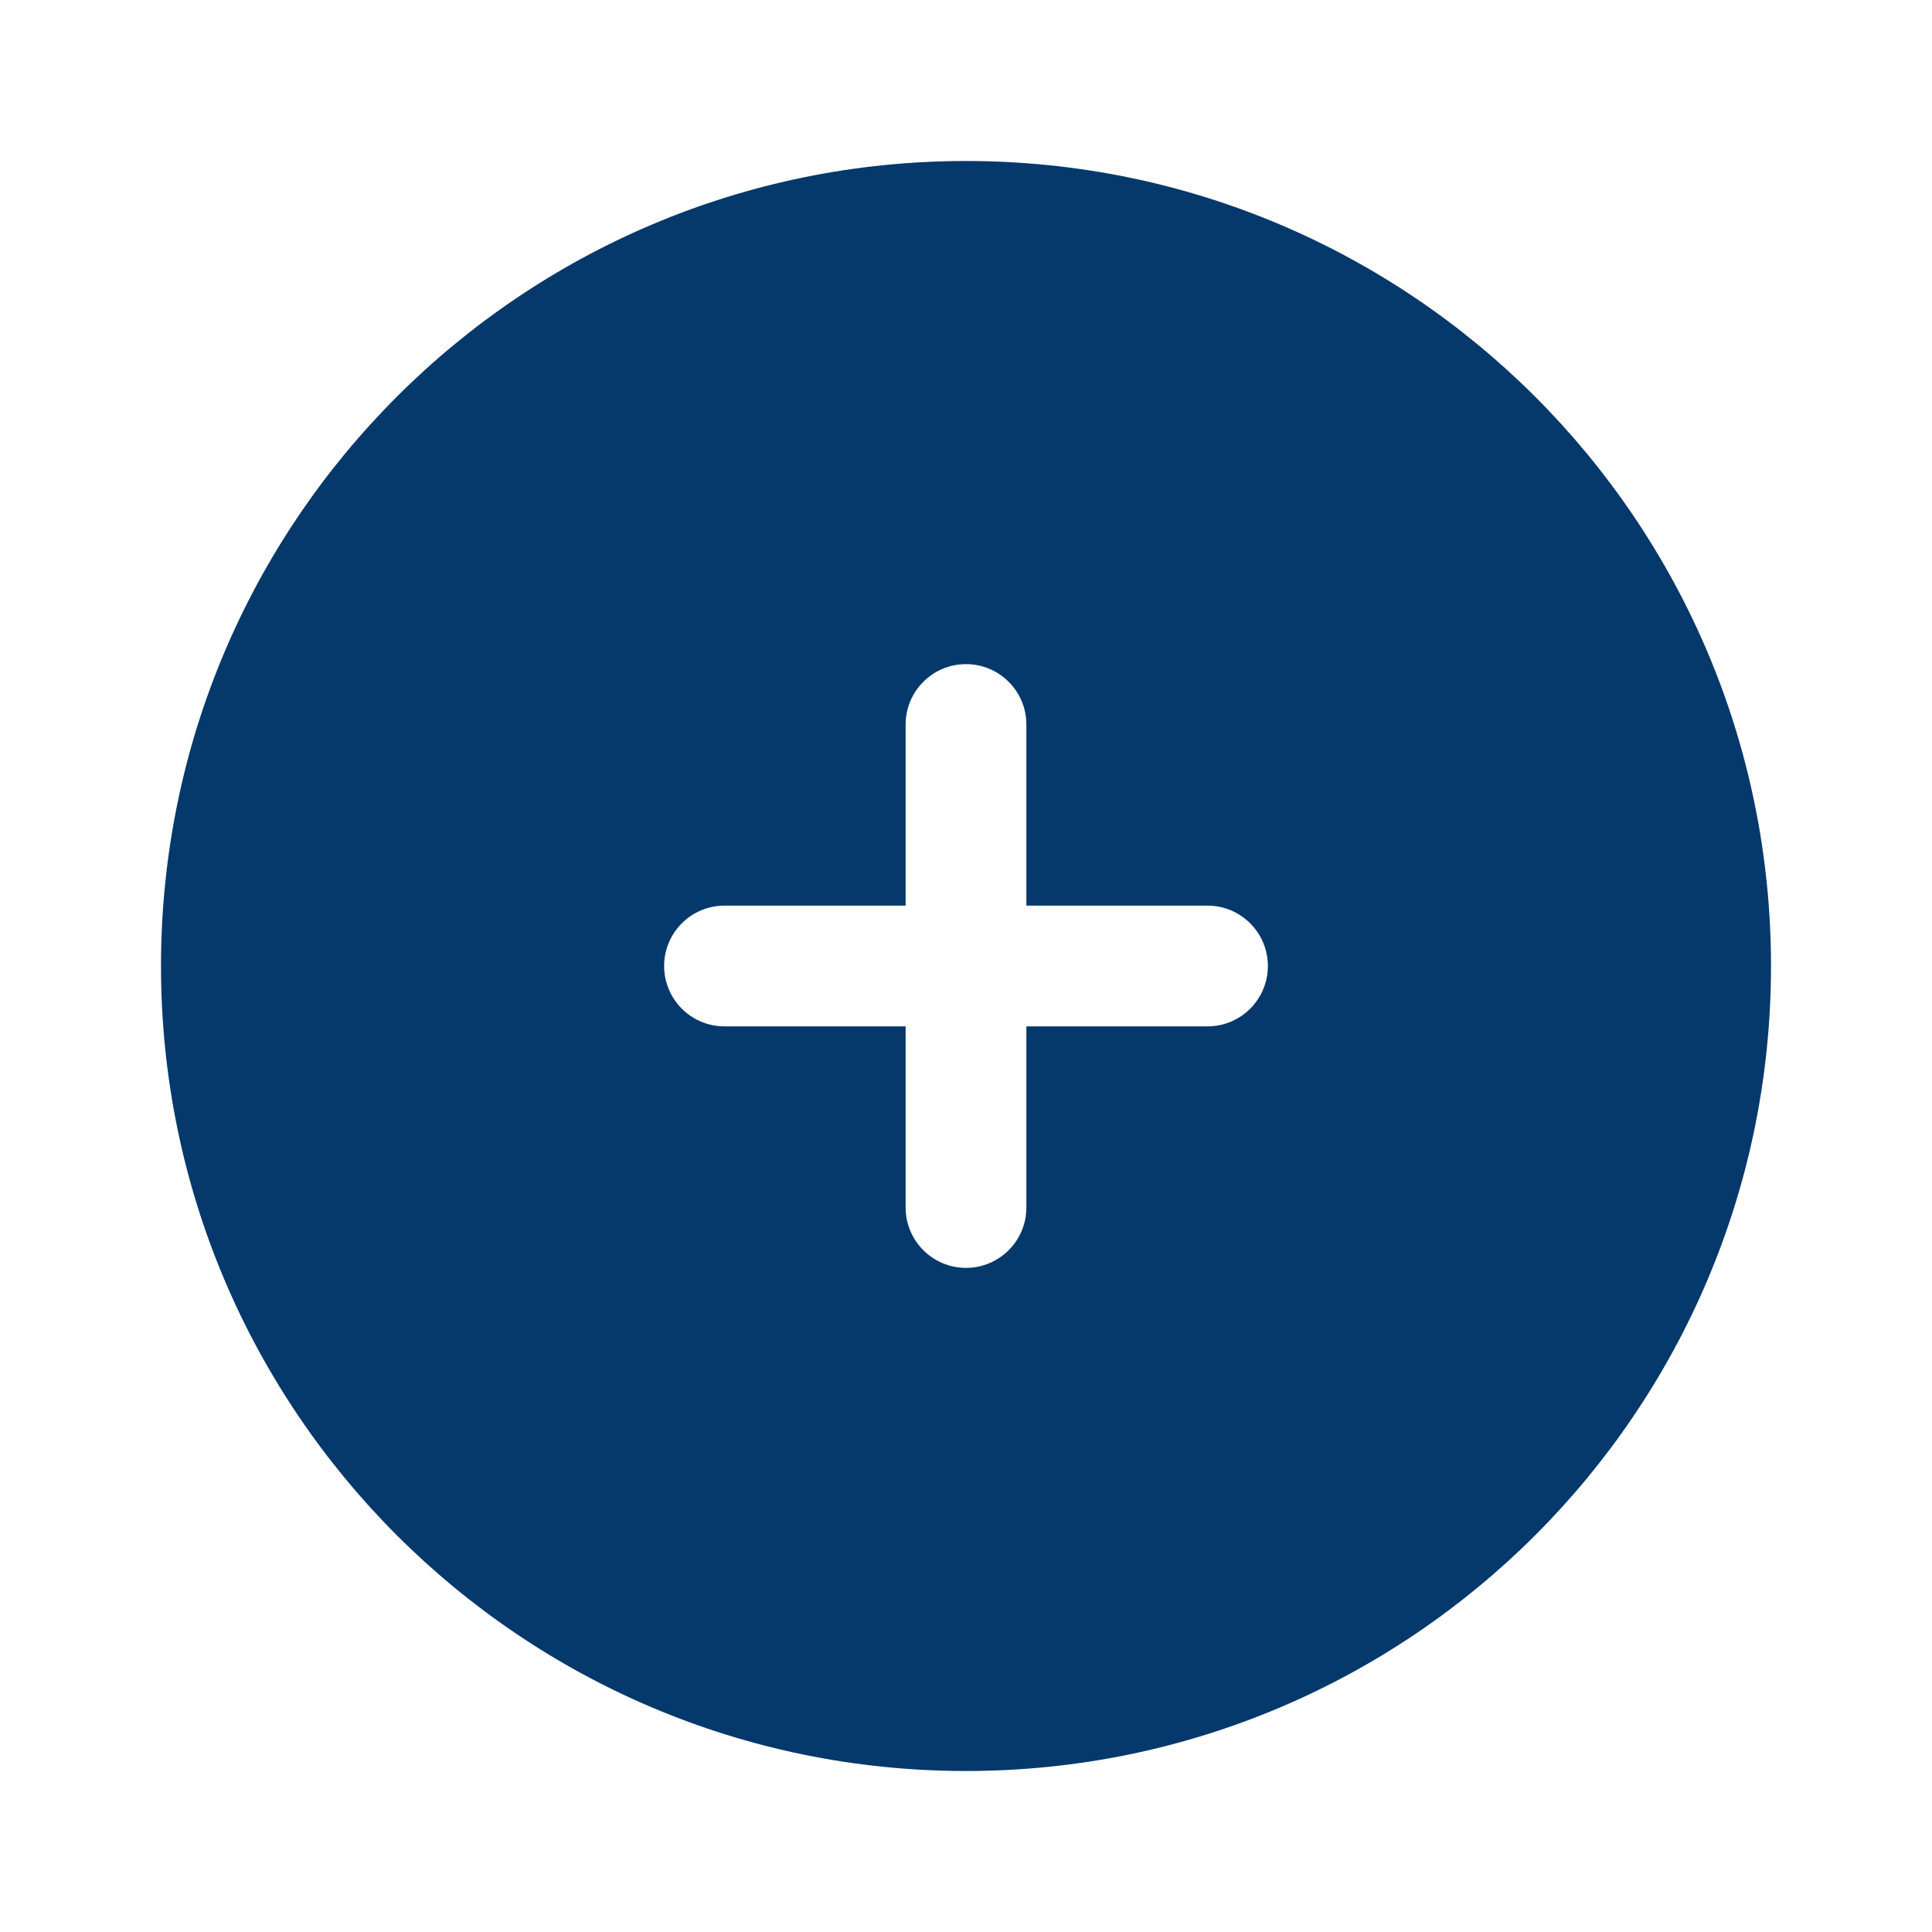
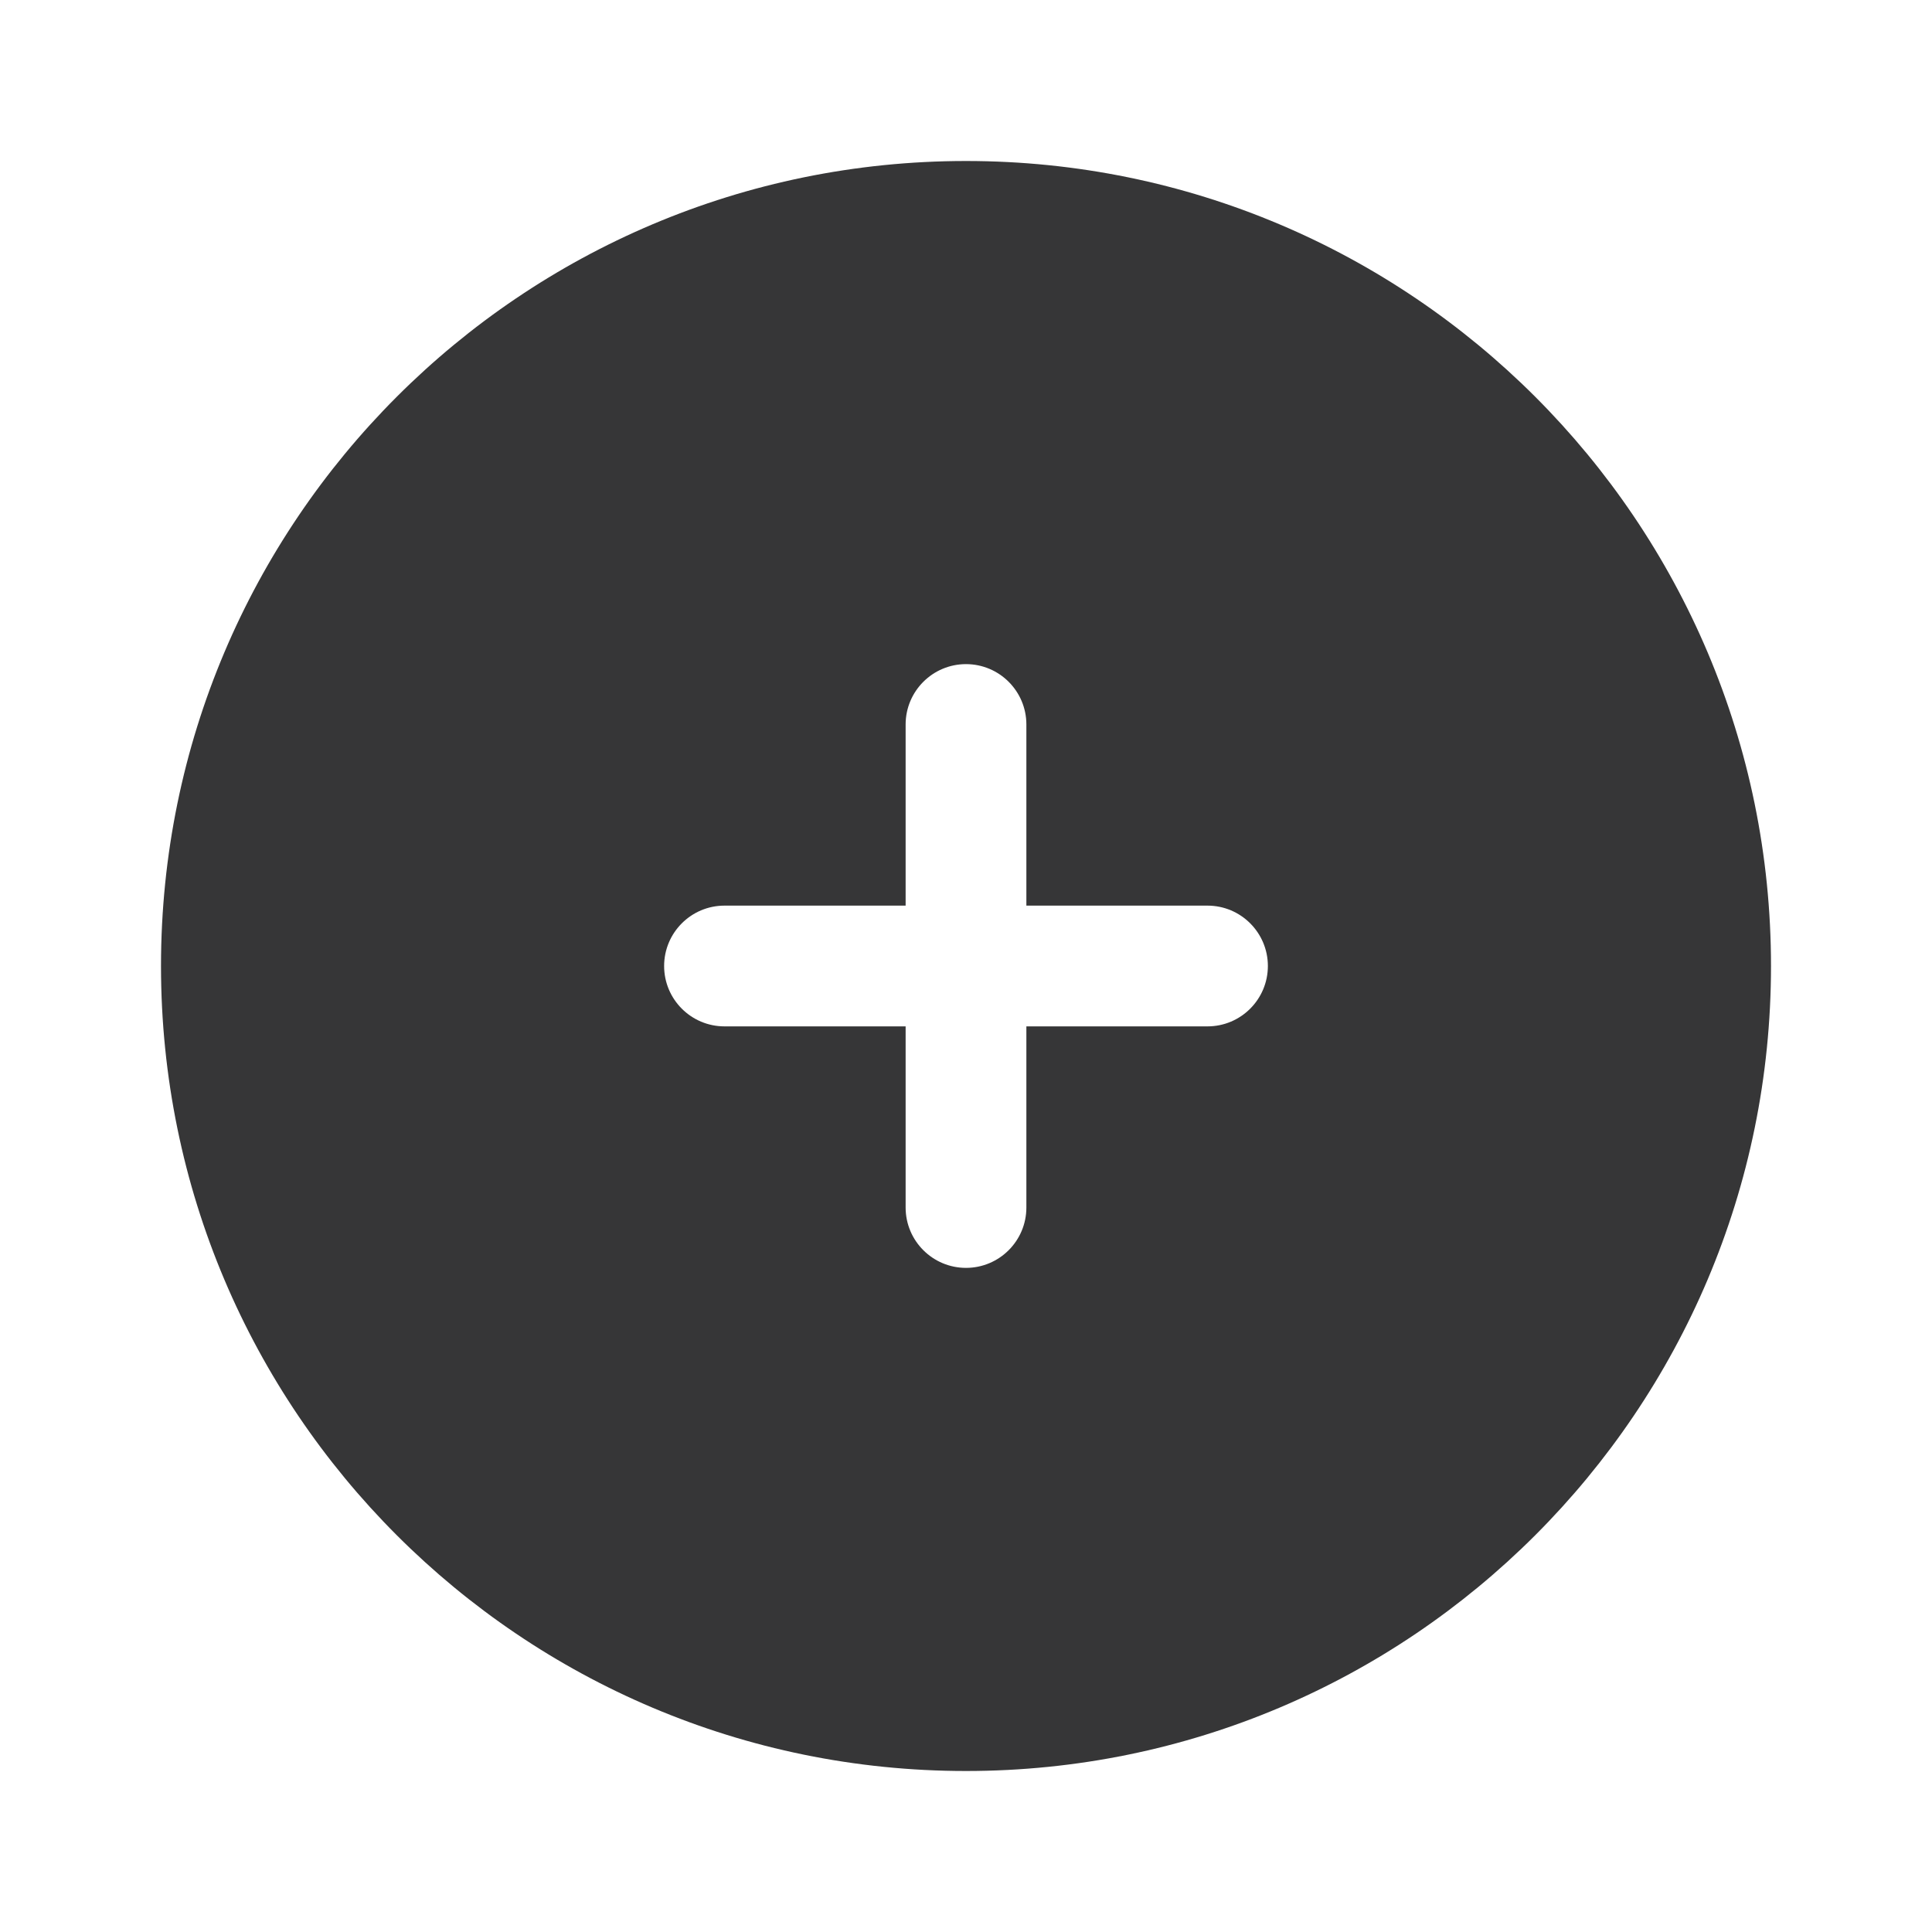
<svg xmlns="http://www.w3.org/2000/svg" width="64px" height="64px" viewBox="0 0 24 24" fill="none">
  <g id="SVGRepo_bgCarrier" stroke-width="0" />
  <g id="SVGRepo_tracerCarrier" stroke-linecap="round" stroke-linejoin="round" />
  <g id="SVGRepo_iconCarrier">
-     <path fill-rule="evenodd" clip-rule="evenodd" d="M12 22C17.523 22 22 17.523 22 12C22 6.477 17.523 2 12 2C6.477 2 2 6.477 2 12C2 17.523 6.477 22 12 22ZM12.75 9C12.75 8.586 12.414 8.25 12 8.25C11.586 8.25 11.25 8.586 11.25 9L11.25 11.25H9C8.586 11.25 8.25 11.586 8.25 12C8.25 12.414 8.586 12.75 9 12.75H11.25V15C11.25 15.414 11.586 15.75 12 15.75C12.414 15.75 12.75 15.414 12.75 15L12.75 12.75H15C15.414 12.75 15.75 12.414 15.75 12C15.75 11.586 15.414 11.25 15 11.25H12.75V9Z" fill="#05386b" />
+     <path fill-rule="evenodd" clip-rule="evenodd" d="M12 22C17.523 22 22 17.523 22 12C22 6.477 17.523 2 12 2C6.477 2 2 6.477 2 12C2 17.523 6.477 22 12 22ZM12.75 9C12.75 8.586 12.414 8.25 12 8.25C11.586 8.25 11.25 8.586 11.25 9L11.25 11.25H9C8.586 11.25 8.25 11.586 8.25 12C8.25 12.414 8.586 12.75 9 12.75H11.25V15C11.25 15.414 11.586 15.75 12 15.75C12.414 15.75 12.75 15.414 12.75 15L12.75 12.75H15C15.414 12.75 15.75 12.414 15.75 12C15.75 11.586 15.414 11.25 15 11.25H12.75V9Z" fill="#363637" />
  </g>
</svg>
